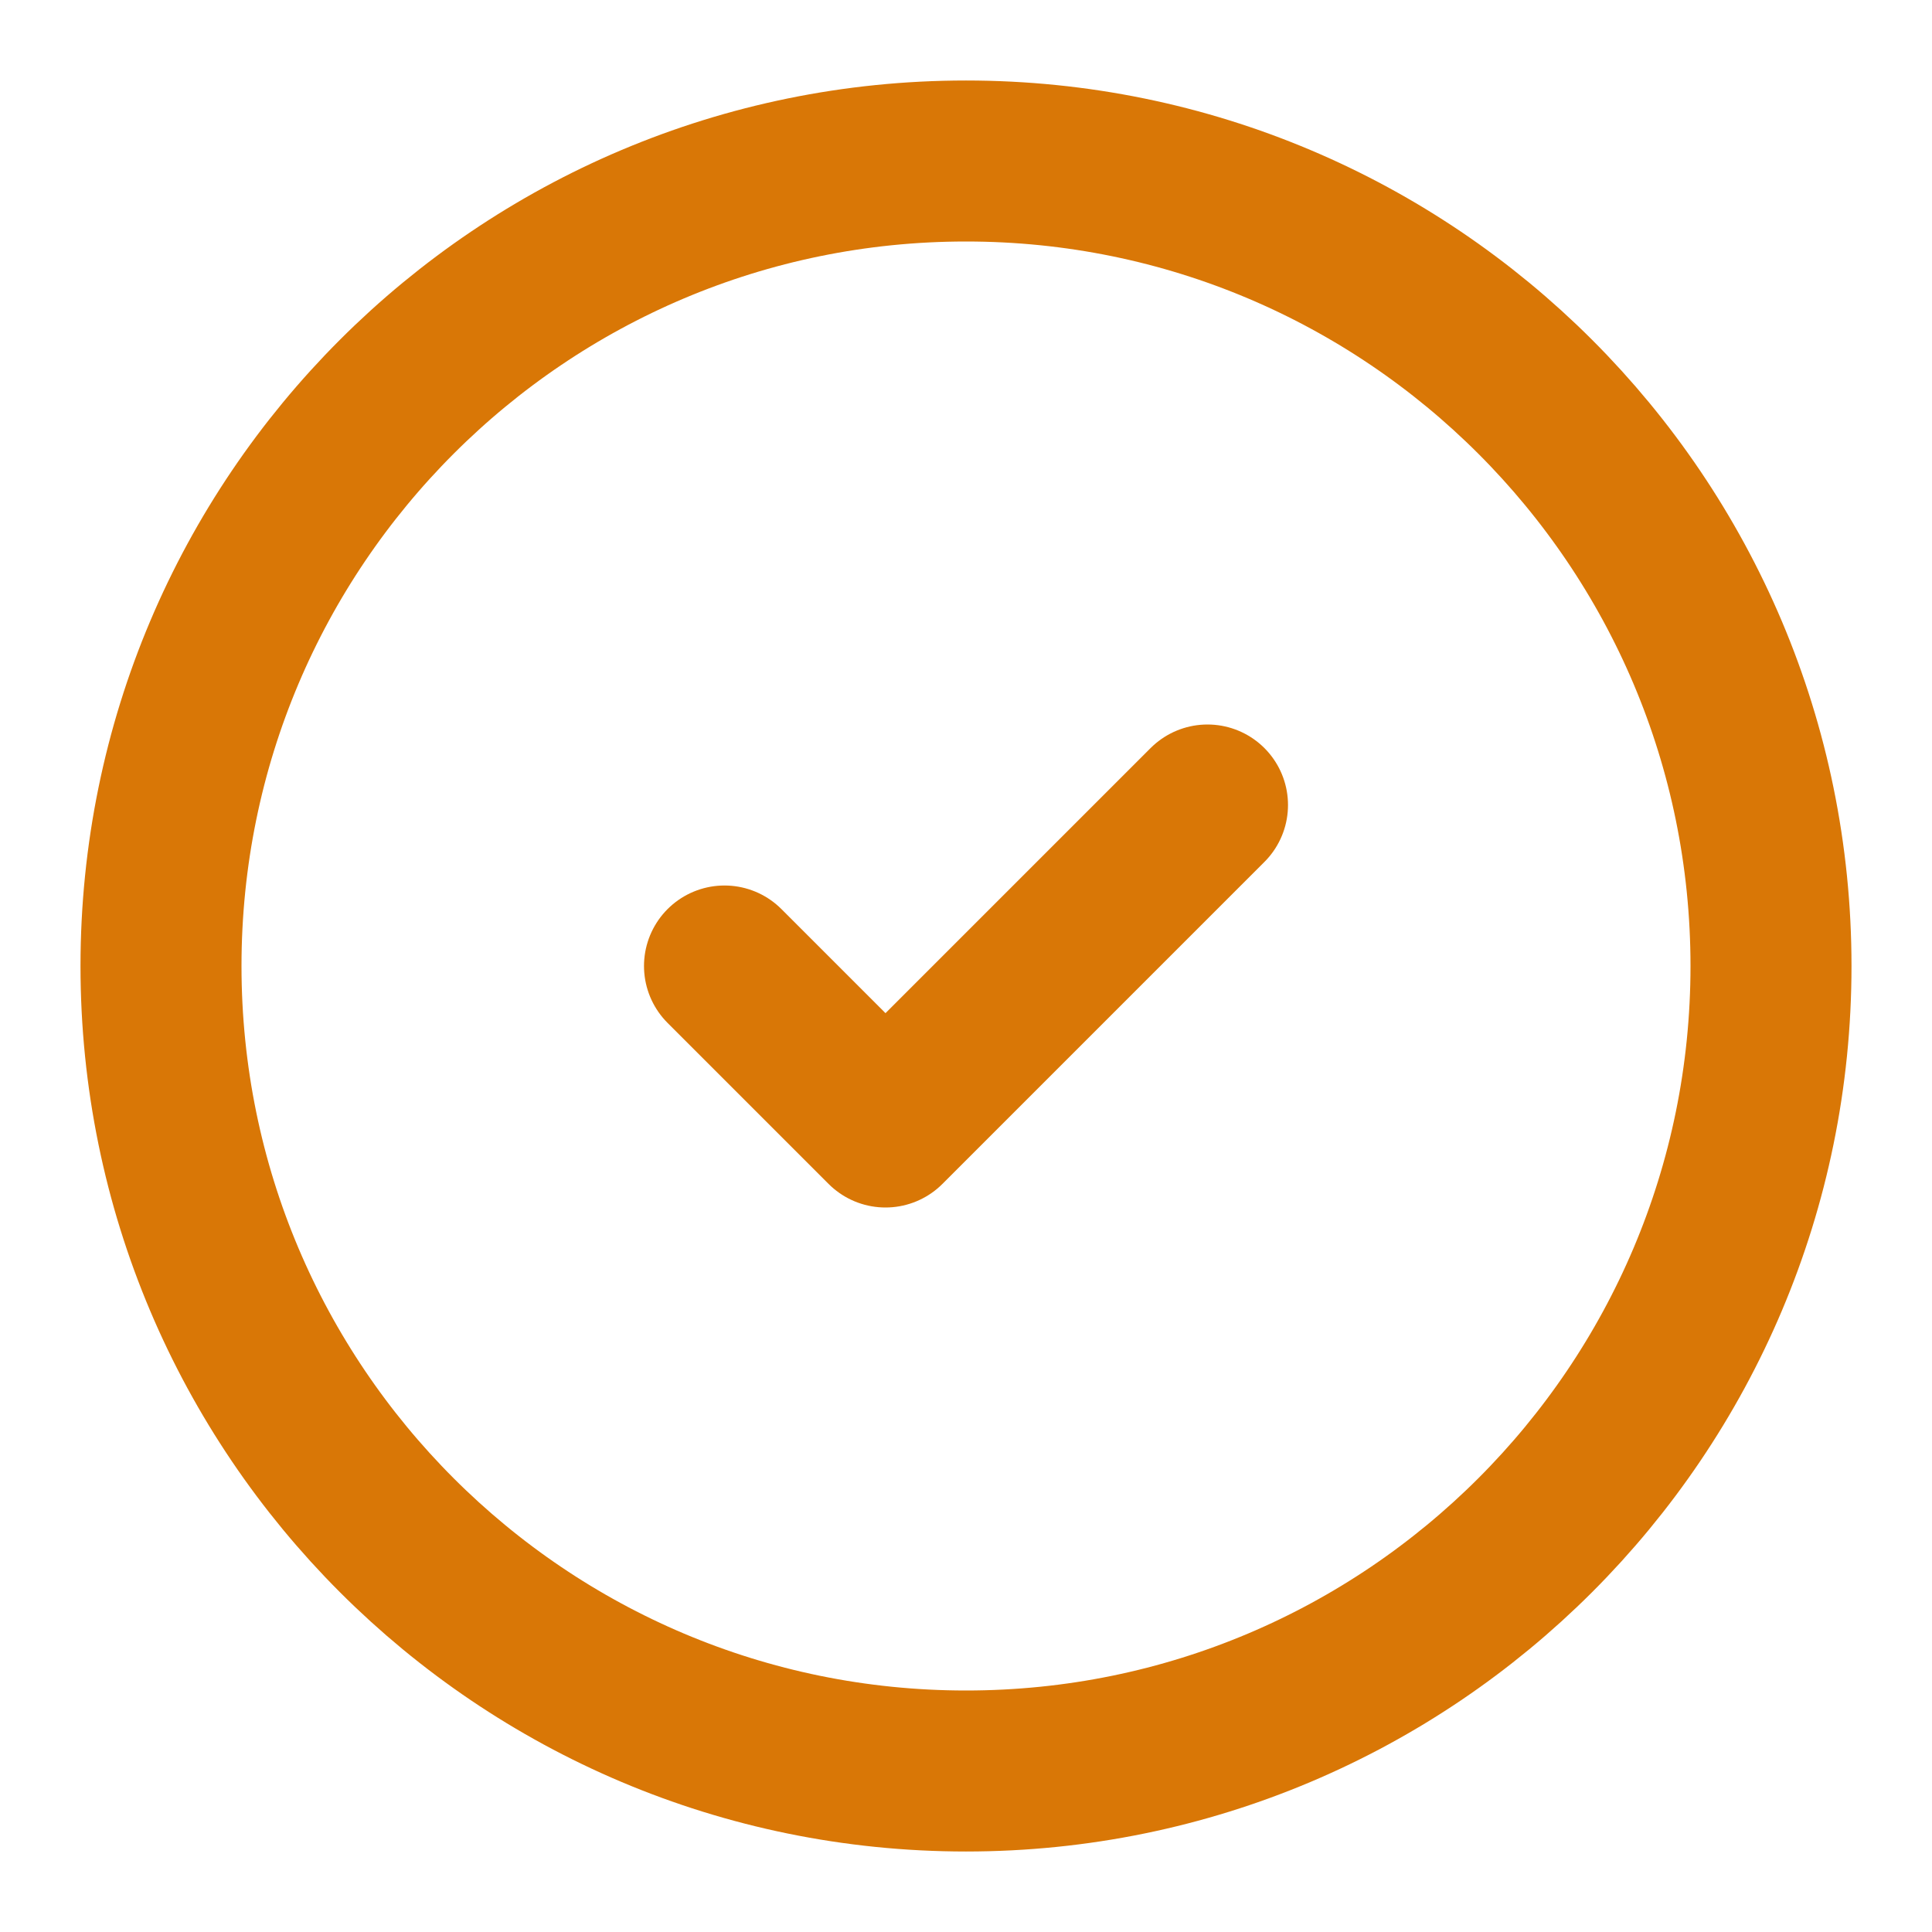
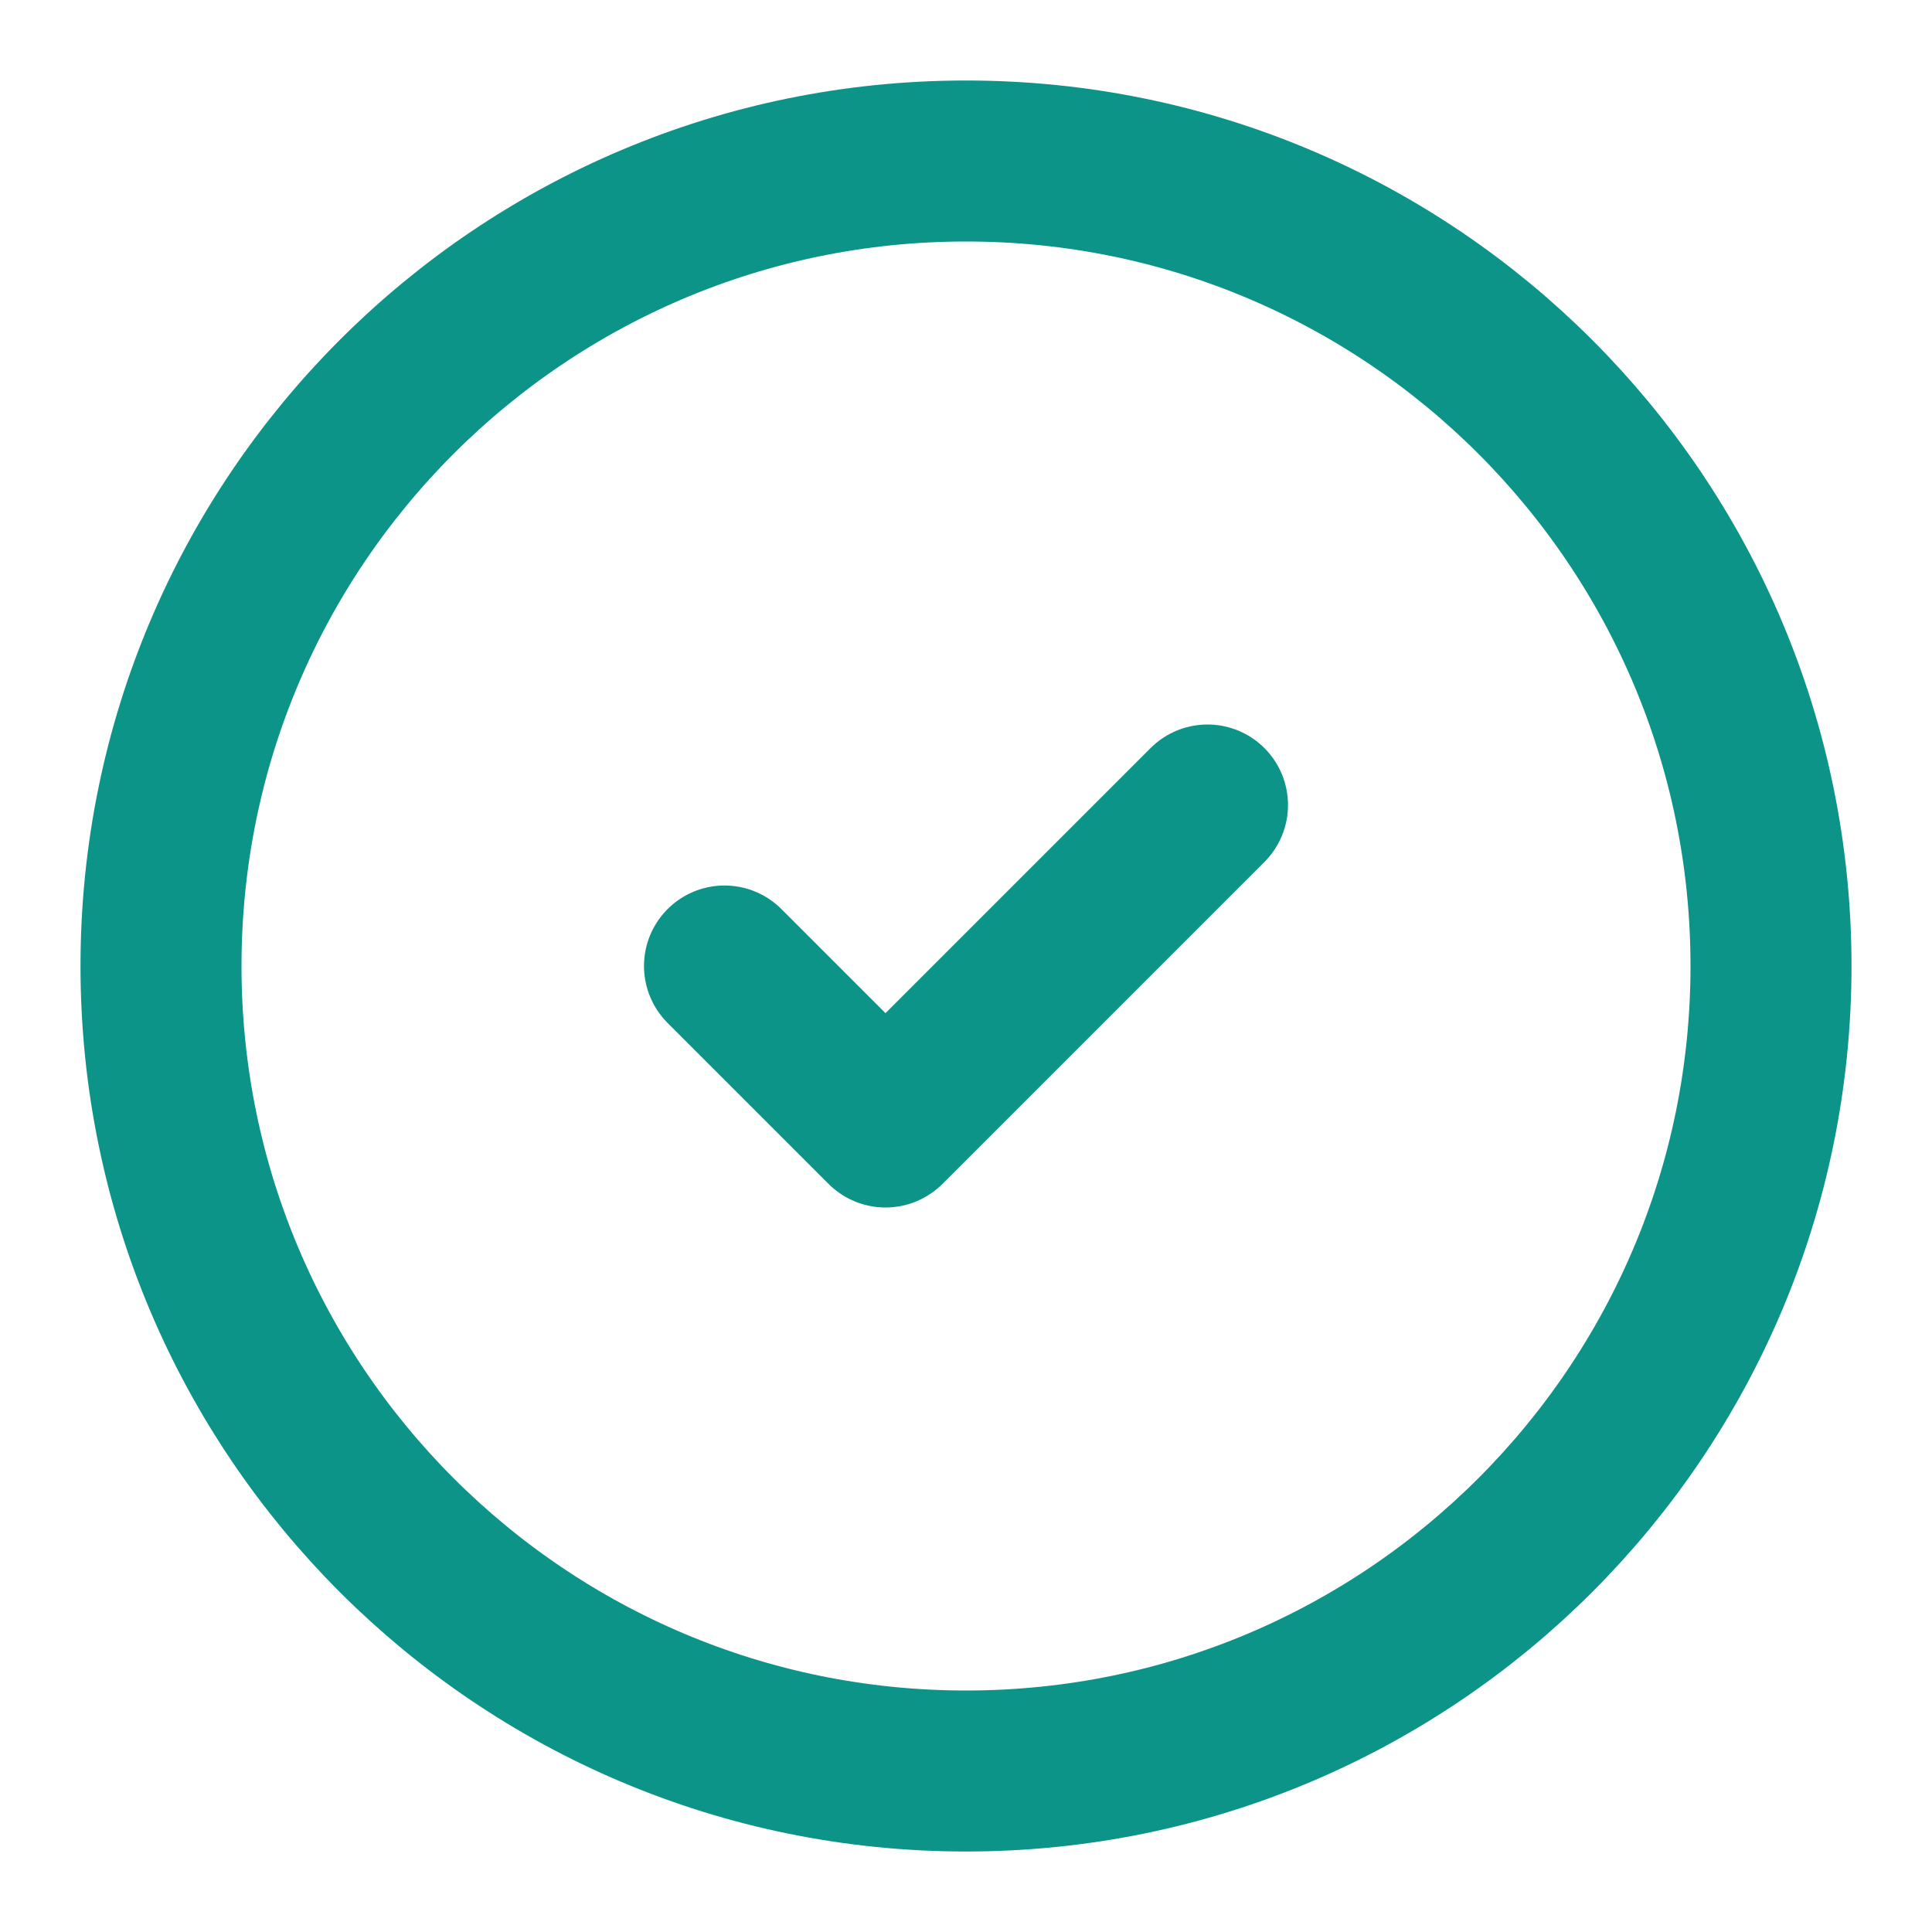
- <svg xmlns="http://www.w3.org/2000/svg" class="lucide lucide-circle-check" width="24" height="24" viewBox="0 0 24 24" fill="none" stroke="#d97706" stroke-width="2" stroke-linecap="round" stroke-linejoin="round">
+ <svg xmlns="http://www.w3.org/2000/svg" class="lucide lucide-circle-check" width="24" height="24" viewBox="0 0 24 24" fill="none" stroke="#0d9488" stroke-width="2" stroke-linecap="round" stroke-linejoin="round">
  <circle cx="12" cy="12" r="10" />
  <path d="m9 12 2 2 4-4" />
</svg>
